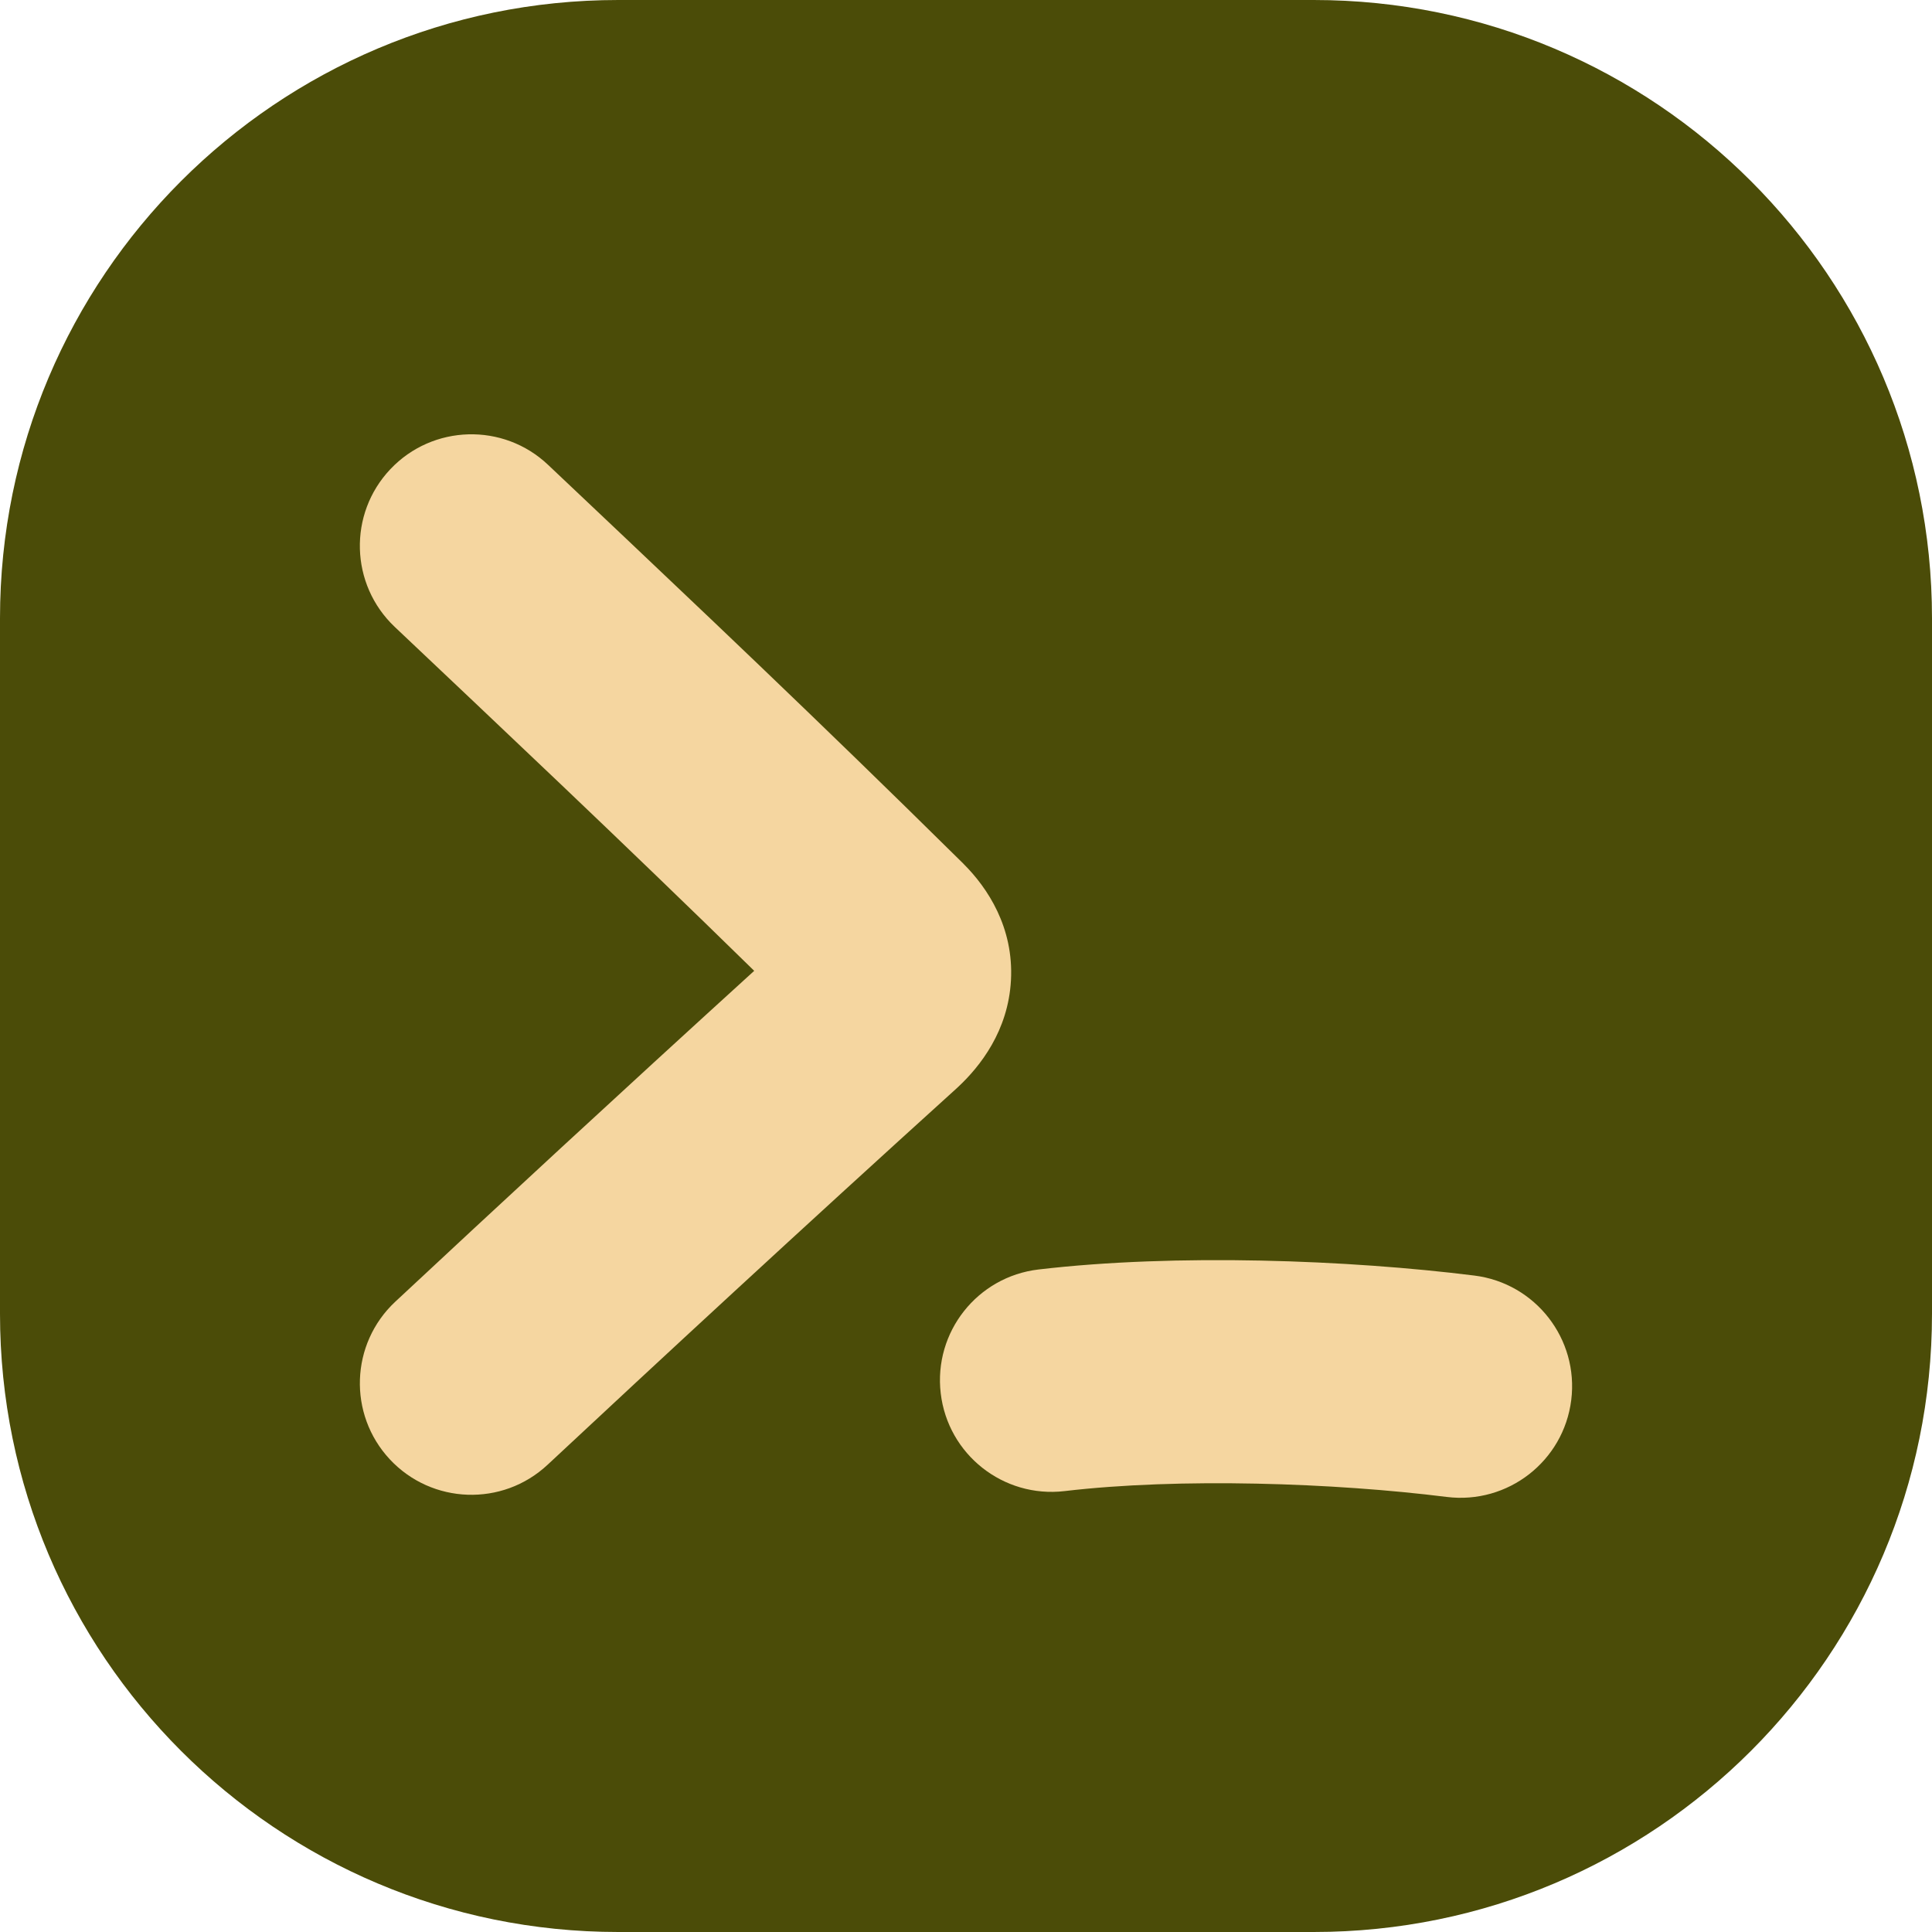
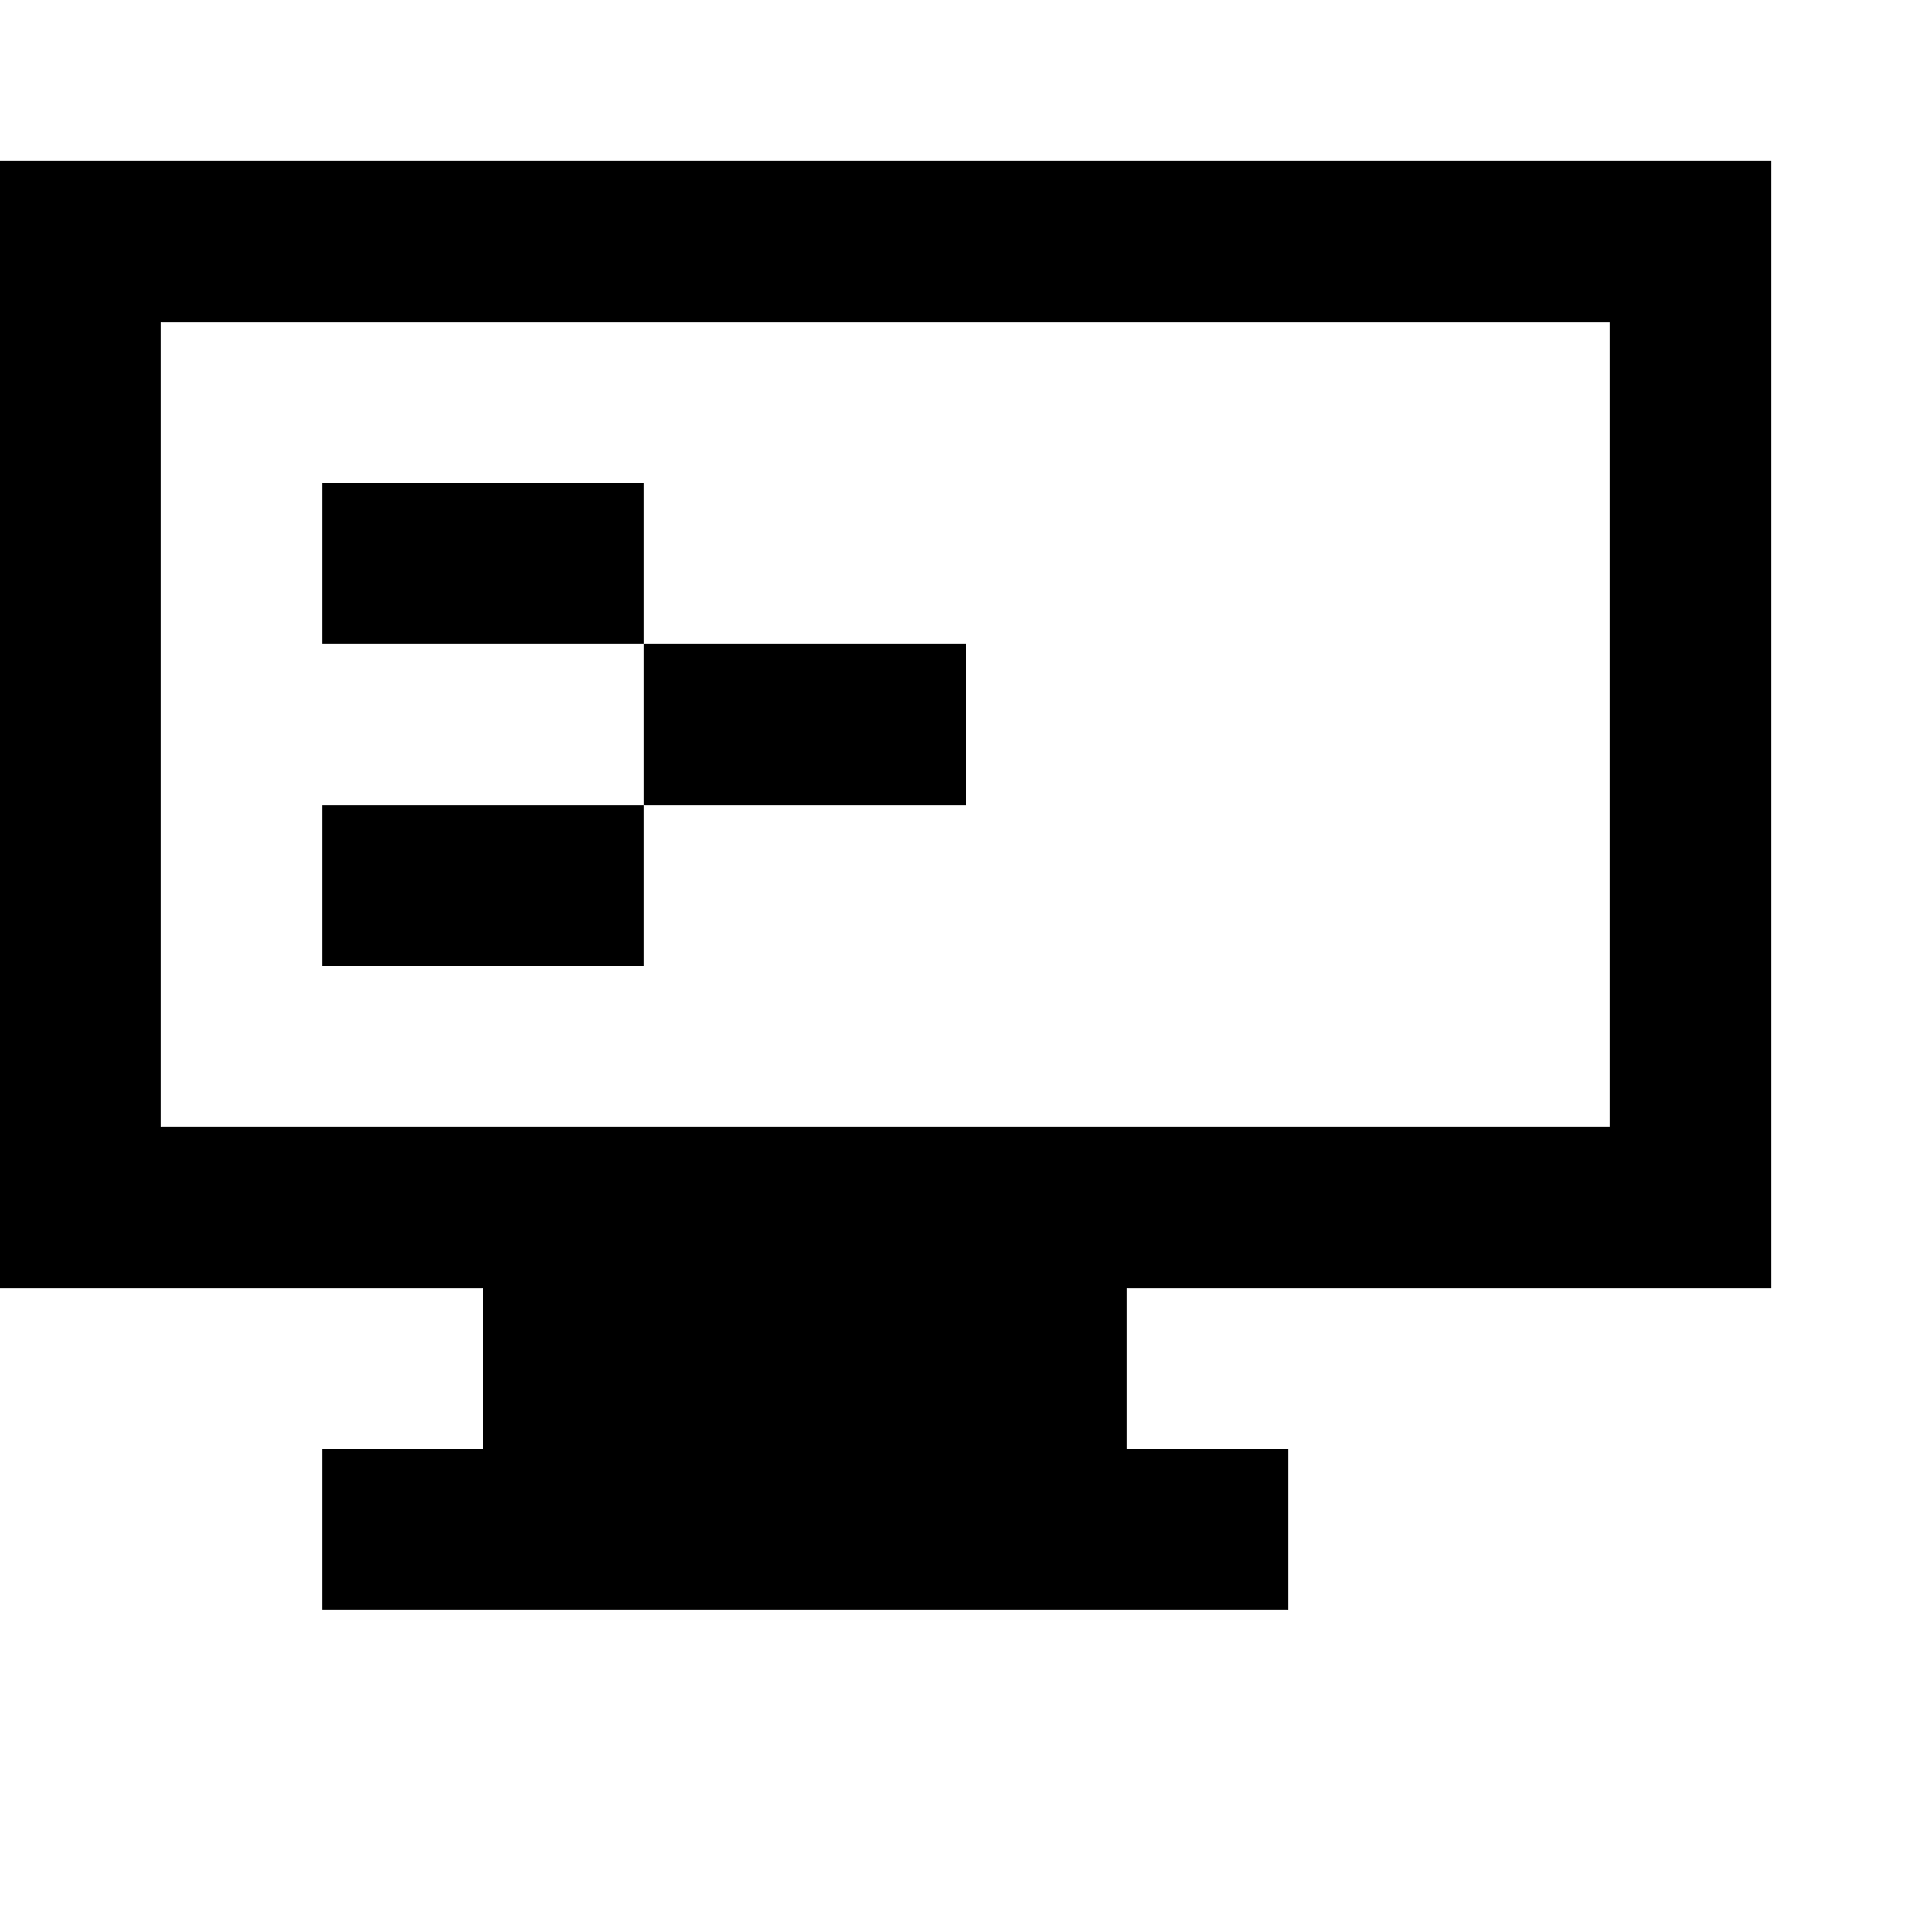
- <svg xmlns="http://www.w3.org/2000/svg" width="216" height="216" viewBox="0 0 216 216" fill="none">
-   <rect width="216" height="216" rx="69.12" fill="#4B4C08" />
-   <g transform="scale(4.5) translate(-8 -5)">
-     <path d="M17.699 16.656C18.751 15.545 20.506 15.496 21.617 16.549C24.035 18.837 27.186 21.802 30.504 25.051L31.936 26.459L31.945 26.469C32.536 27.06 33.188 28.04 33.117 29.353C33.05 30.611 32.351 31.495 31.802 32.007C31.792 32.016 31.782 32.026 31.772 32.035C27.868 35.57 24.368 38.812 21.603 41.393C20.484 42.437 18.731 42.376 17.686 41.258C16.642 40.139 16.702 38.385 17.821 37.34C20.286 35.04 23.337 32.215 26.738 29.12C23.424 25.874 20.268 22.904 17.807 20.575C16.695 19.522 16.647 17.768 17.699 16.656Z" fill="#F5D6A0" />
-     <path d="M33.801 36.54C37.222 36.138 41.521 36.302 44.631 36.691C46.149 36.881 47.227 38.266 47.037 39.785C46.847 41.303 45.462 42.38 43.943 42.191C41.141 41.84 37.308 41.709 34.448 42.046C32.928 42.224 31.55 41.136 31.372 39.616C31.193 38.096 32.281 36.719 33.801 36.54Z" fill="#F5D6A0" />
+ <svg xmlns="http://www.w3.org/2000/svg" width="12" height="12" viewBox="0 0 12 12" fill="none" shape-rendering="crispEdges">
+   <g fill="currentColor">
+     <rect x="0" y="1" width="11" height="1" />
+     <rect x="0" y="2" width="1" height="1" />
+     <rect x="10" y="2" width="1" height="1" />
+     <rect x="0" y="3" width="1" height="1" />
+     <rect x="2" y="3" width="2" height="1" />
+     <rect x="10" y="3" width="1" height="1" />
+     <rect x="0" y="4" width="1" height="1" />
+     <rect x="4" y="4" width="2" height="1" />
+     <rect x="10" y="4" width="1" height="1" />
+     <rect x="0" y="5" width="1" height="1" />
+     <rect x="2" y="5" width="2" height="1" />
+     <rect x="10" y="5" width="1" height="1" />
+     <rect x="0" y="6" width="1" height="1" />
+     <rect x="10" y="6" width="1" height="1" />
+     <rect x="0" y="7" width="11" height="1" />
+     <rect x="3" y="8" width="4" height="1" />
+     <rect x="2" y="9" width="6" height="1" />
  </g>
</svg>
